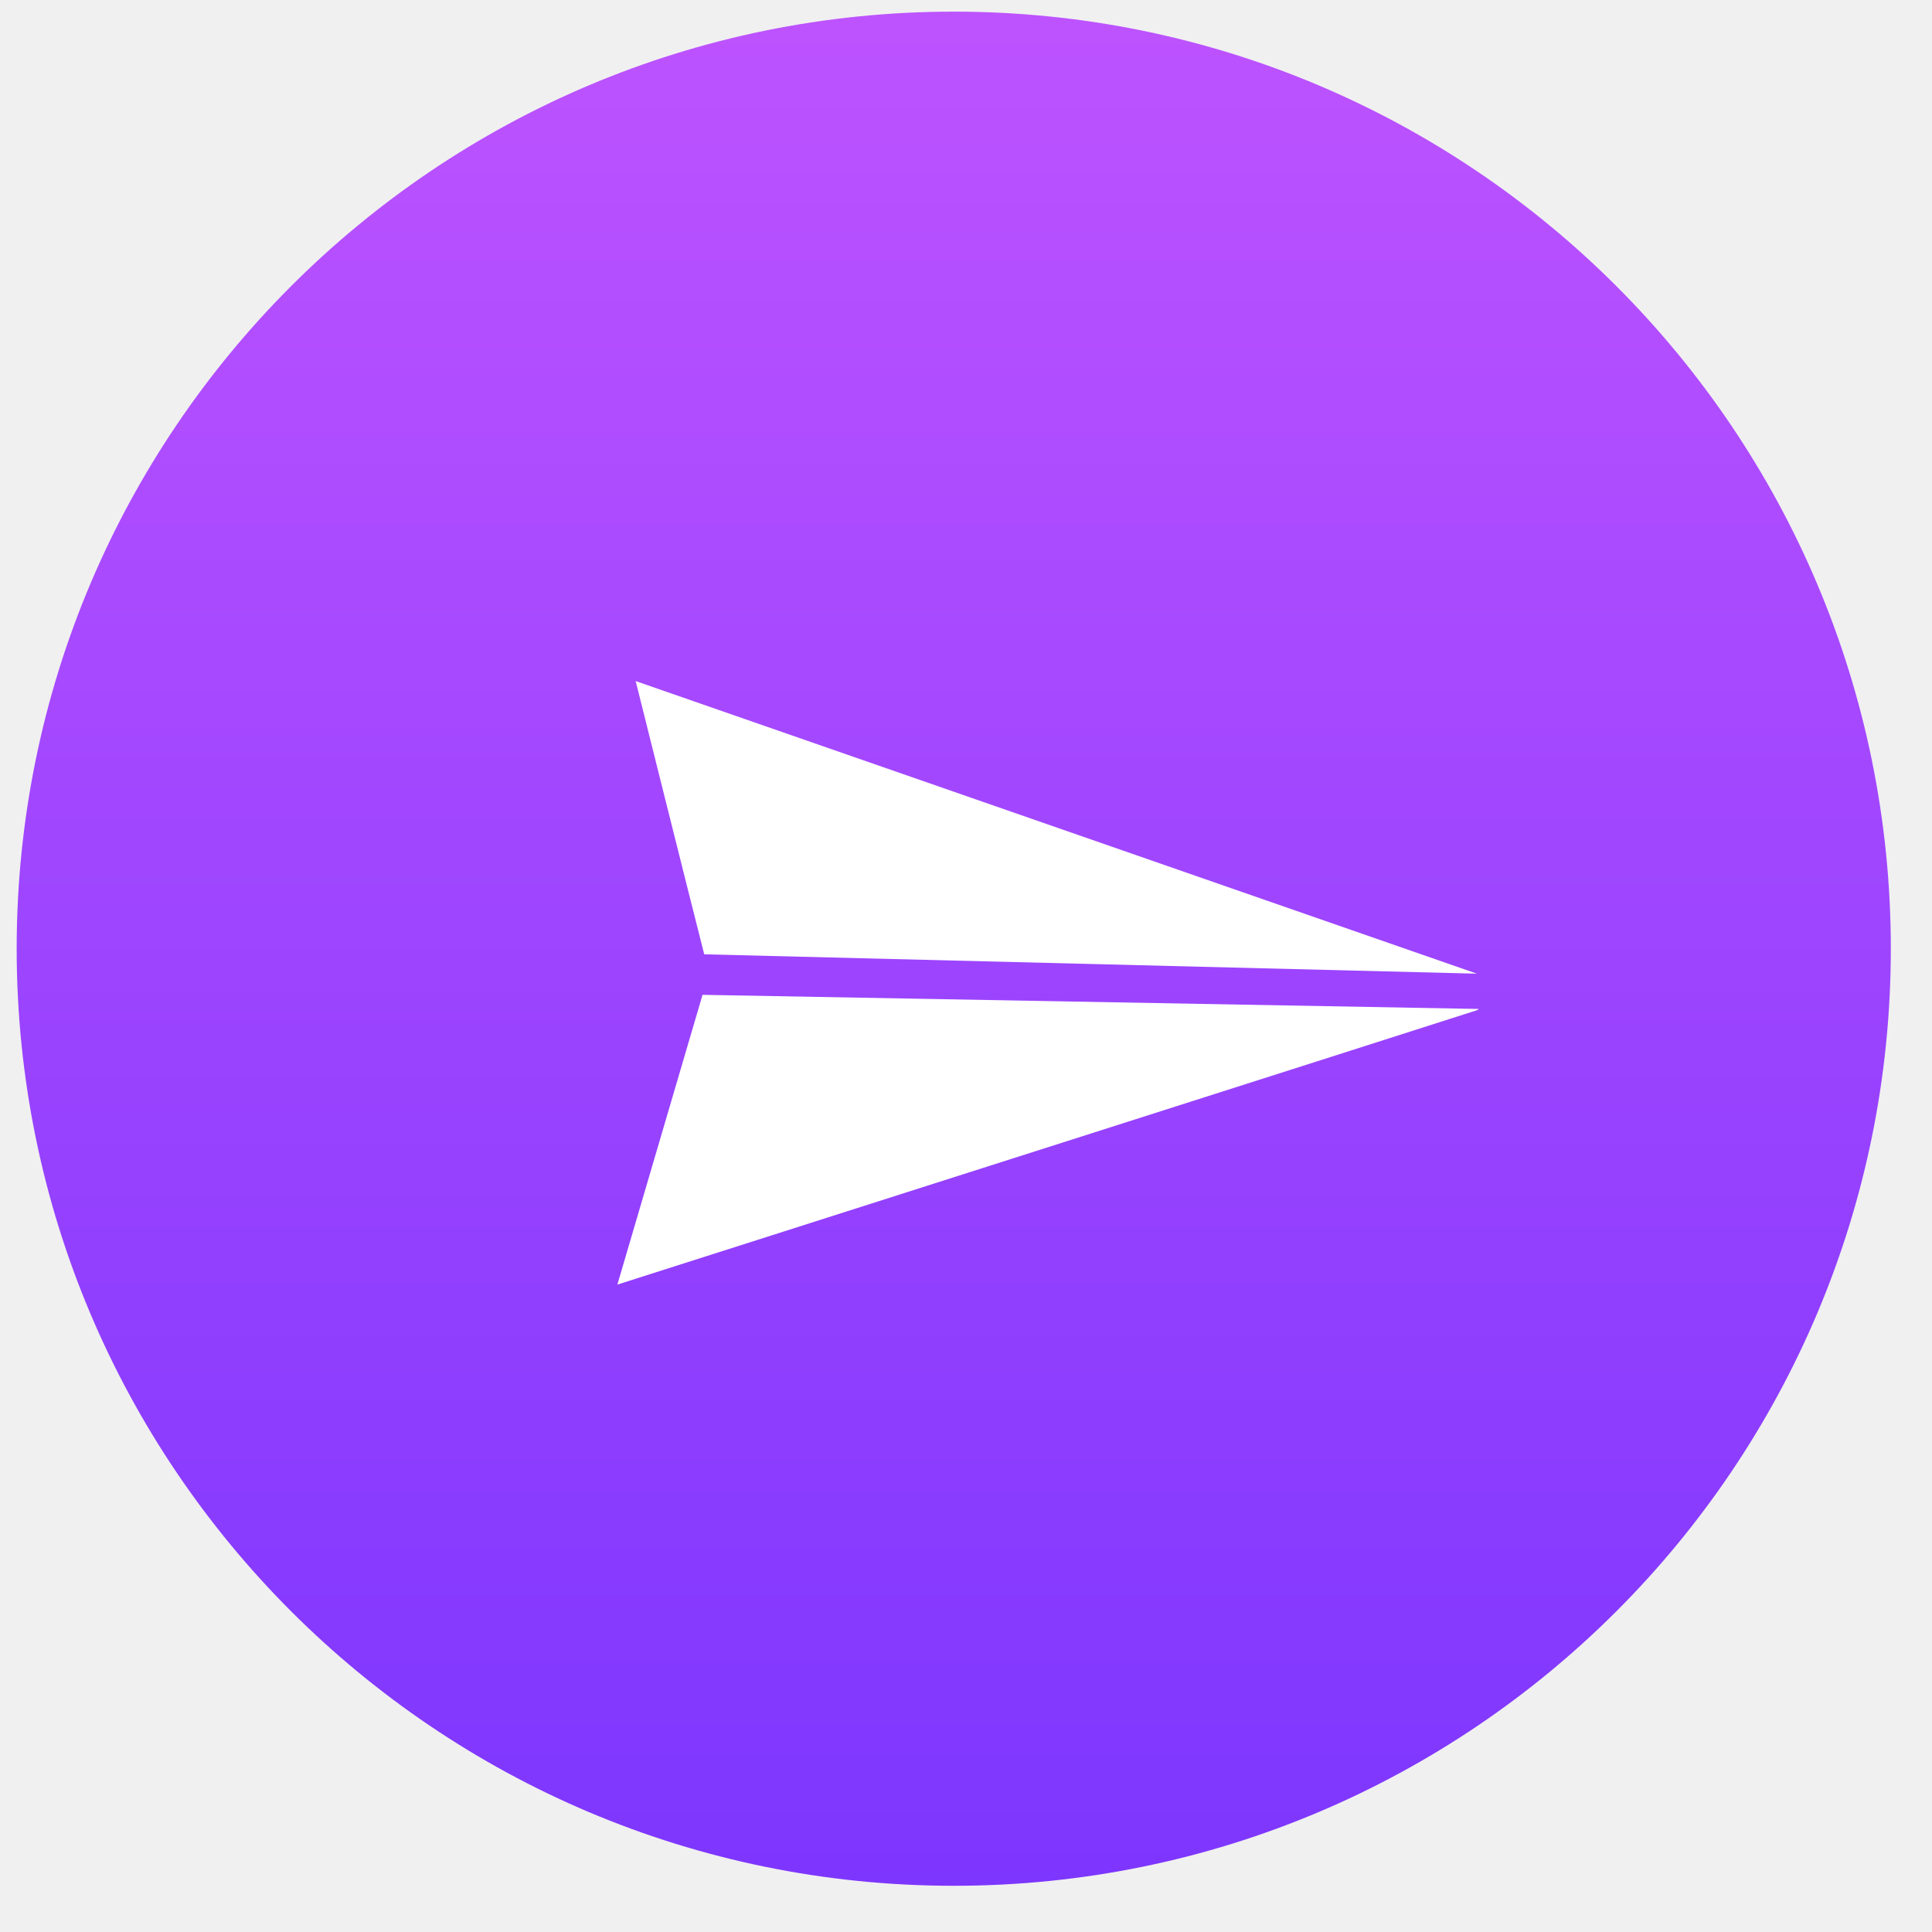
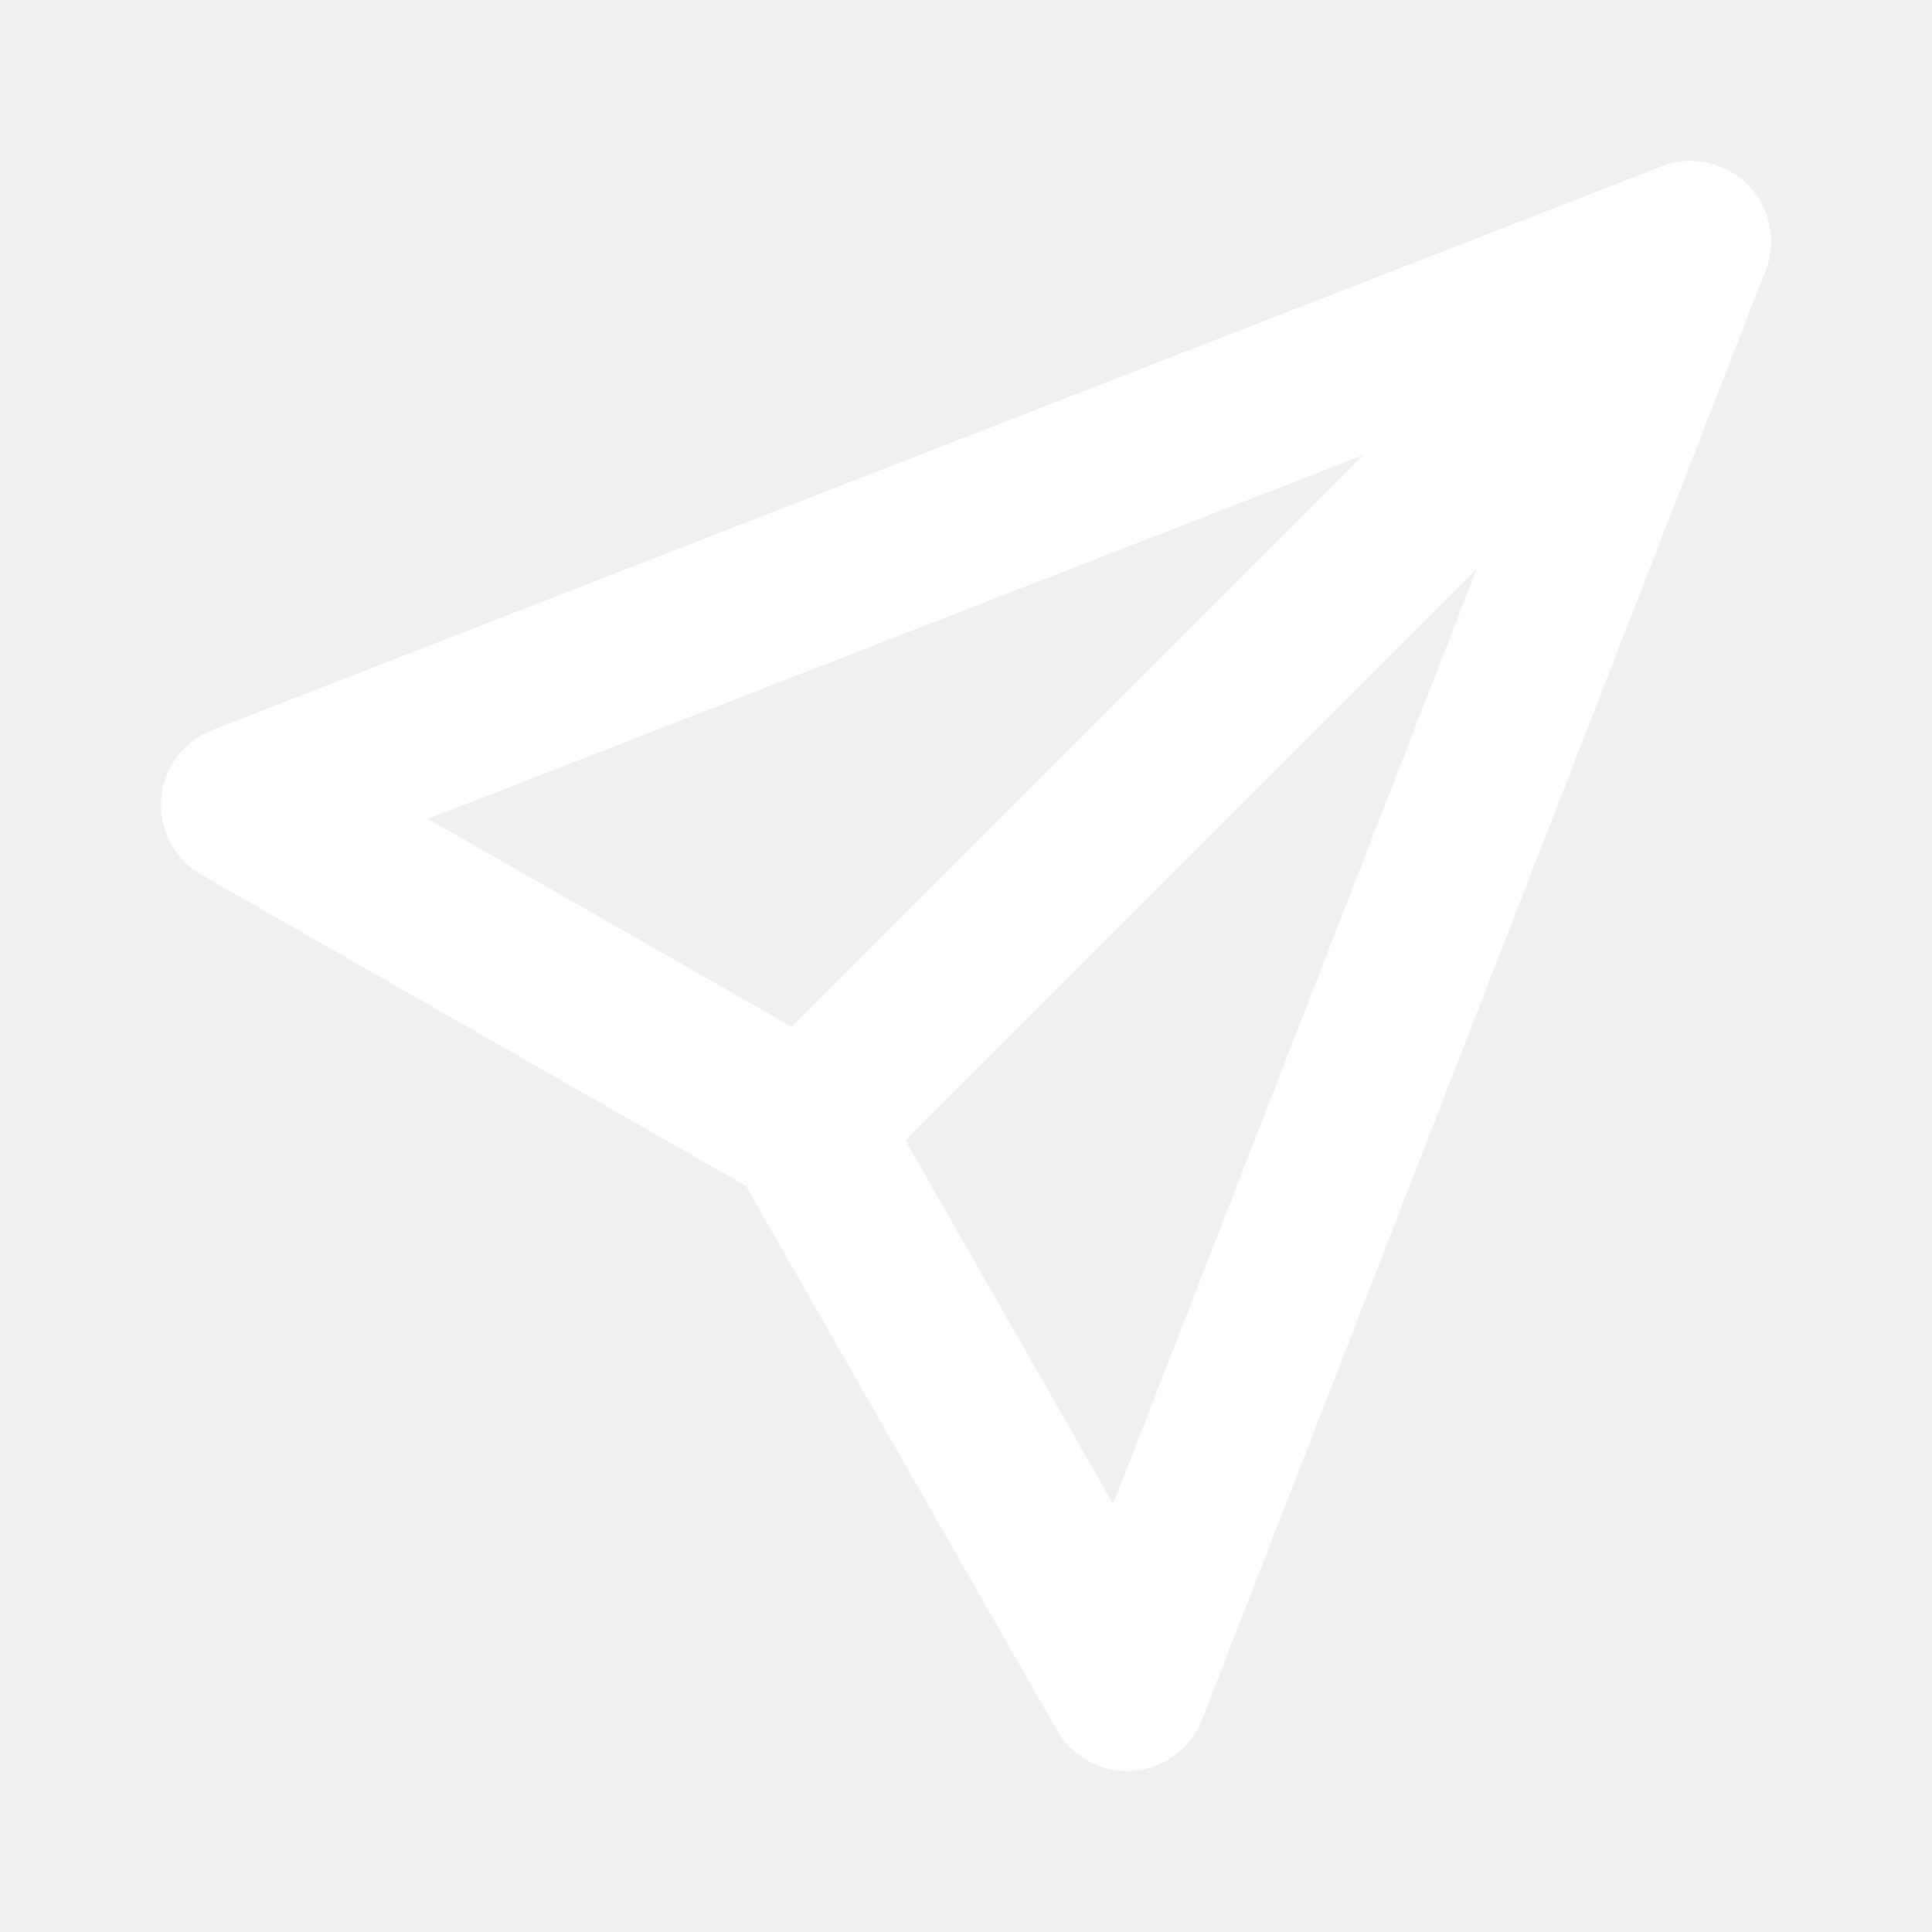
- <svg xmlns="http://www.w3.org/2000/svg" width="38" height="38" viewBox="0 0 38 38" fill="none">
-   <circle cx="18.759" cy="18.66" r="18.431" fill="url(#paint0_linear_8908_4933)" />
-   <path fill-rule="evenodd" clip-rule="evenodd" d="M13.818 19.567C13.416 20.931 12.143 25.266 12.143 25.266C12.143 25.266 28.779 19.96 29.049 19.87L29.089 19.845L13.818 19.567ZM12.503 13.396C12.503 13.396 13.552 17.596 13.851 18.77L29.049 19.151C27.733 18.694 12.503 13.396 12.503 13.396Z" fill="white" />
-   <defs>
-     <linearGradient id="paint0_linear_8908_4933" x1="18.759" y1="0.229" x2="18.759" y2="37.091" gradientUnits="userSpaceOnUse">
-       <stop stop-color="#BD53FF" />
-       <stop offset="1" stop-color="#7D36FE" />
-     </linearGradient>
-   </defs>
+ <svg xmlns="http://www.w3.org/2000/svg" viewBox="0 0 24 24" fill="none">
+   <path d="M21 3L10 14" stroke="#FFFFFF" stroke-width="2" stroke-linecap="round" stroke-linejoin="round" />
+   <path d="M21 3L14 21L10 14L3 10L21 3Z" stroke="#FFFFFF" stroke-width="2" stroke-linejoin="round" />
</svg>
